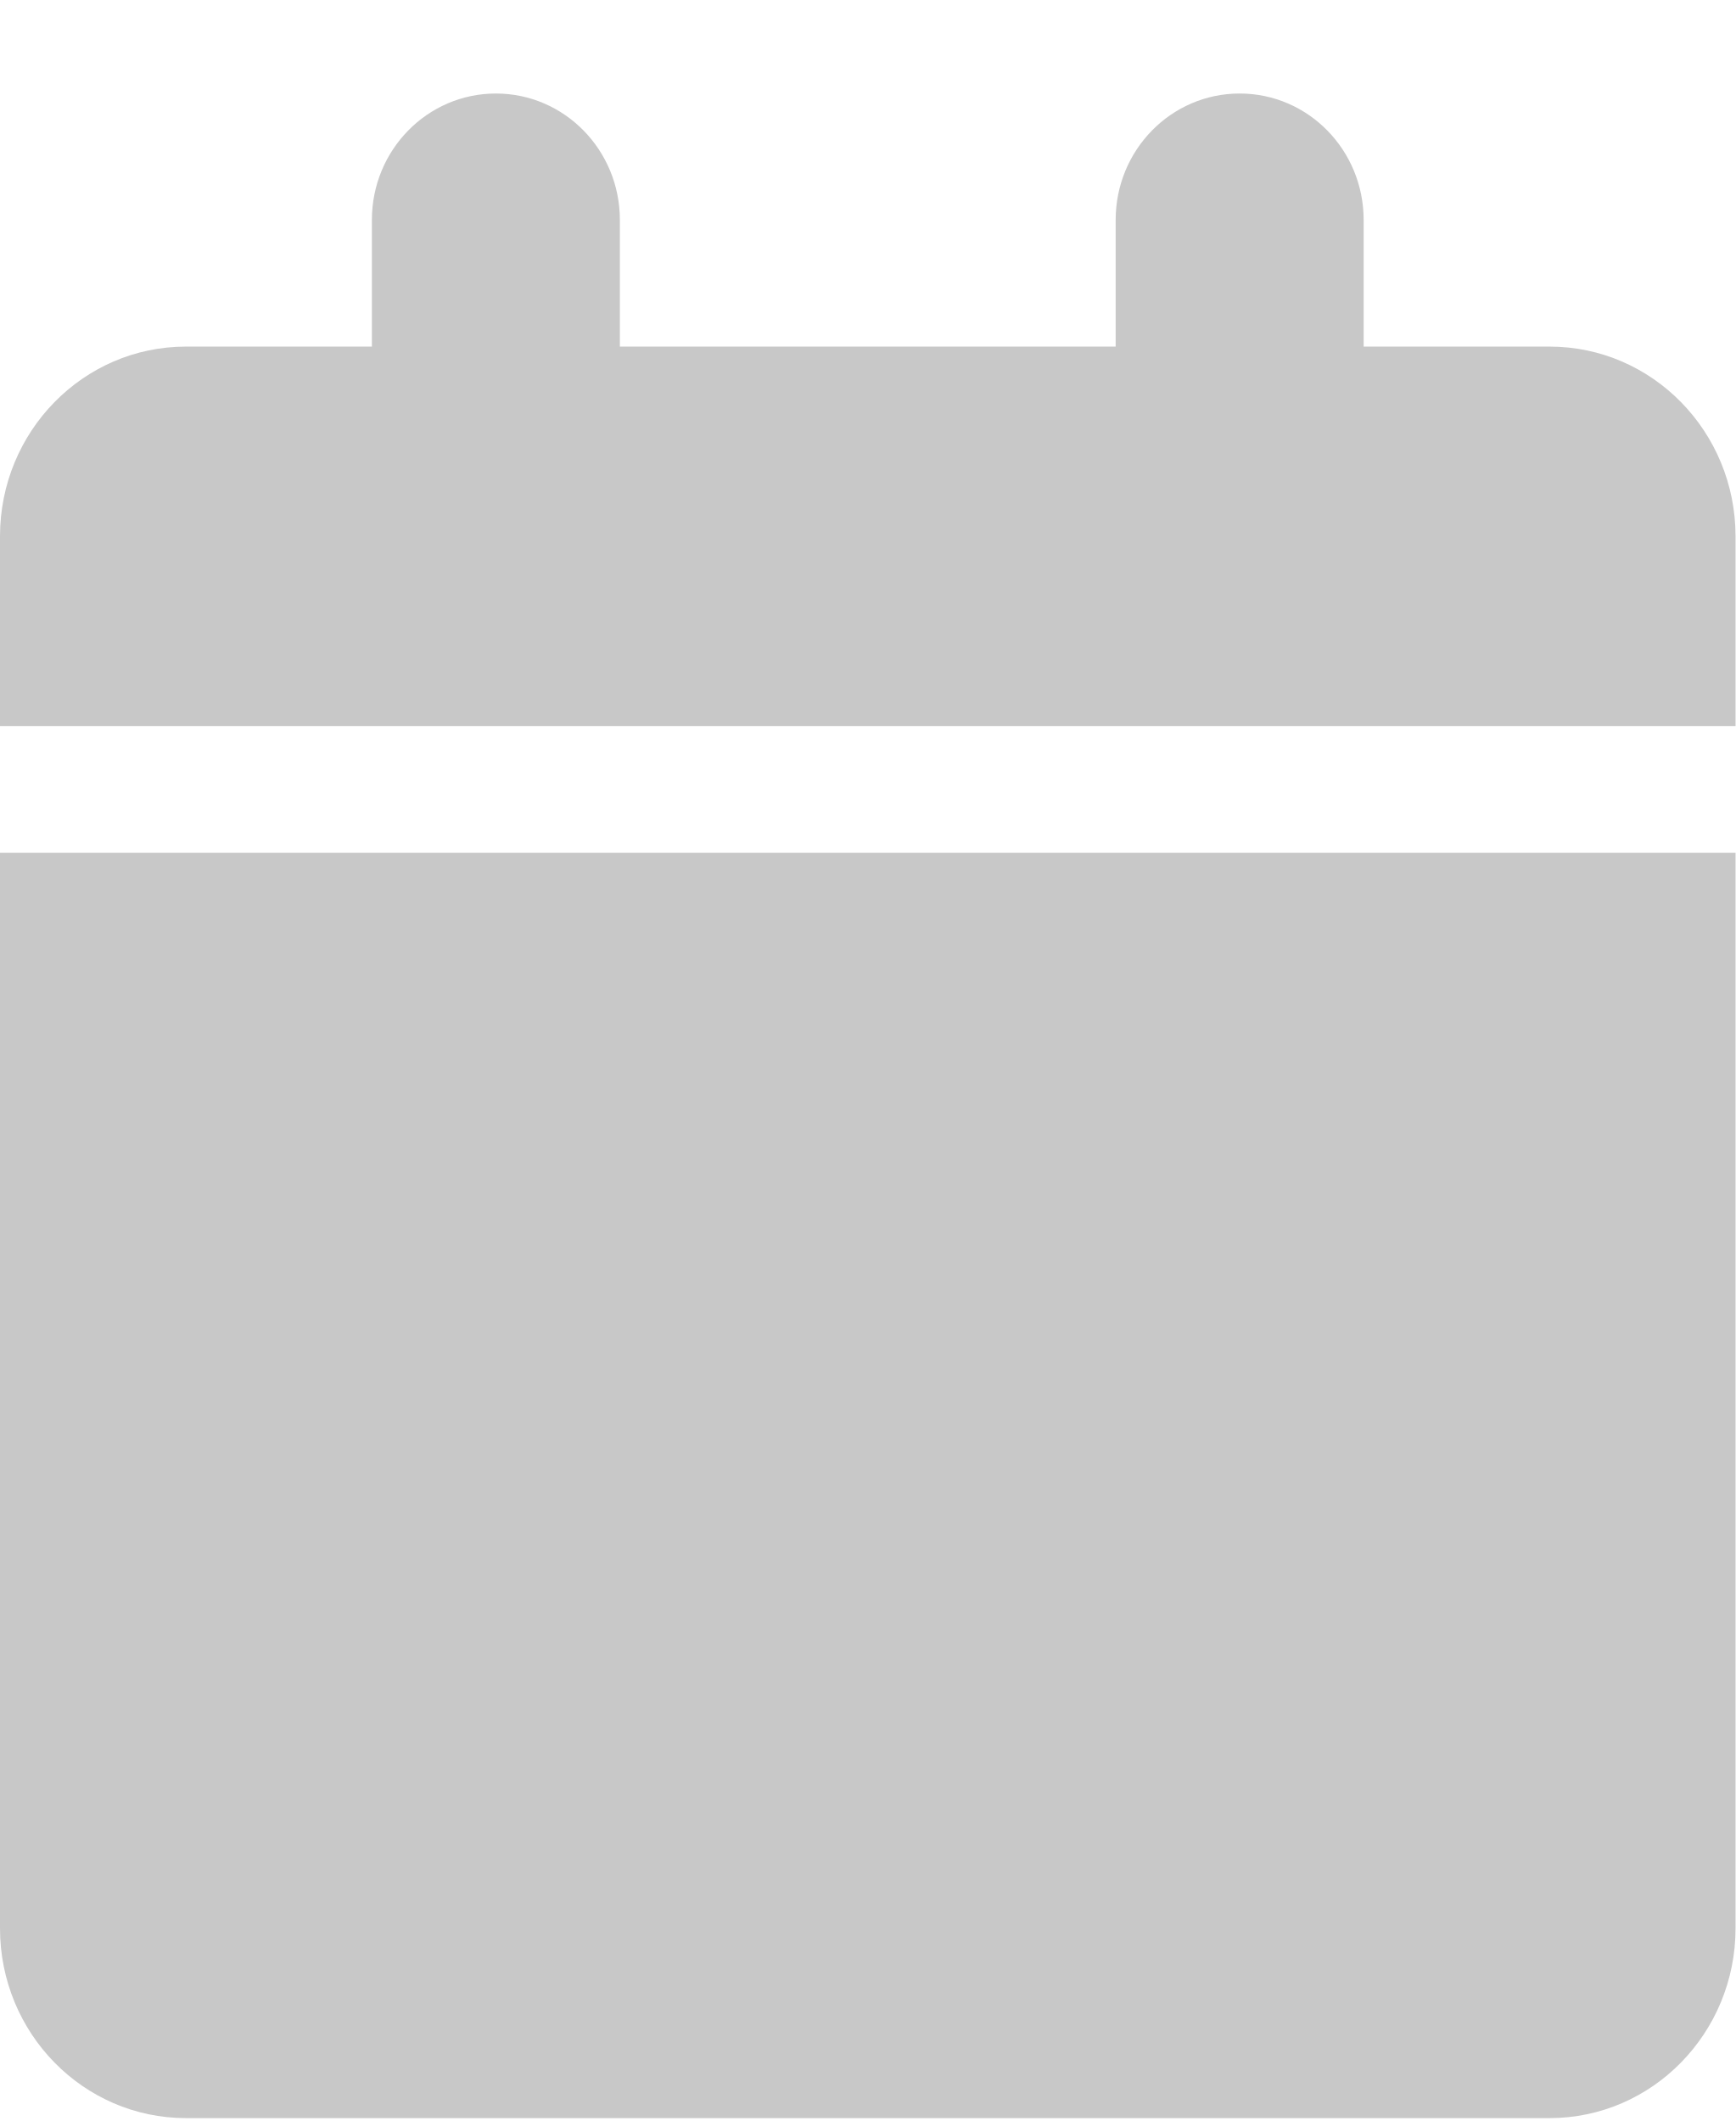
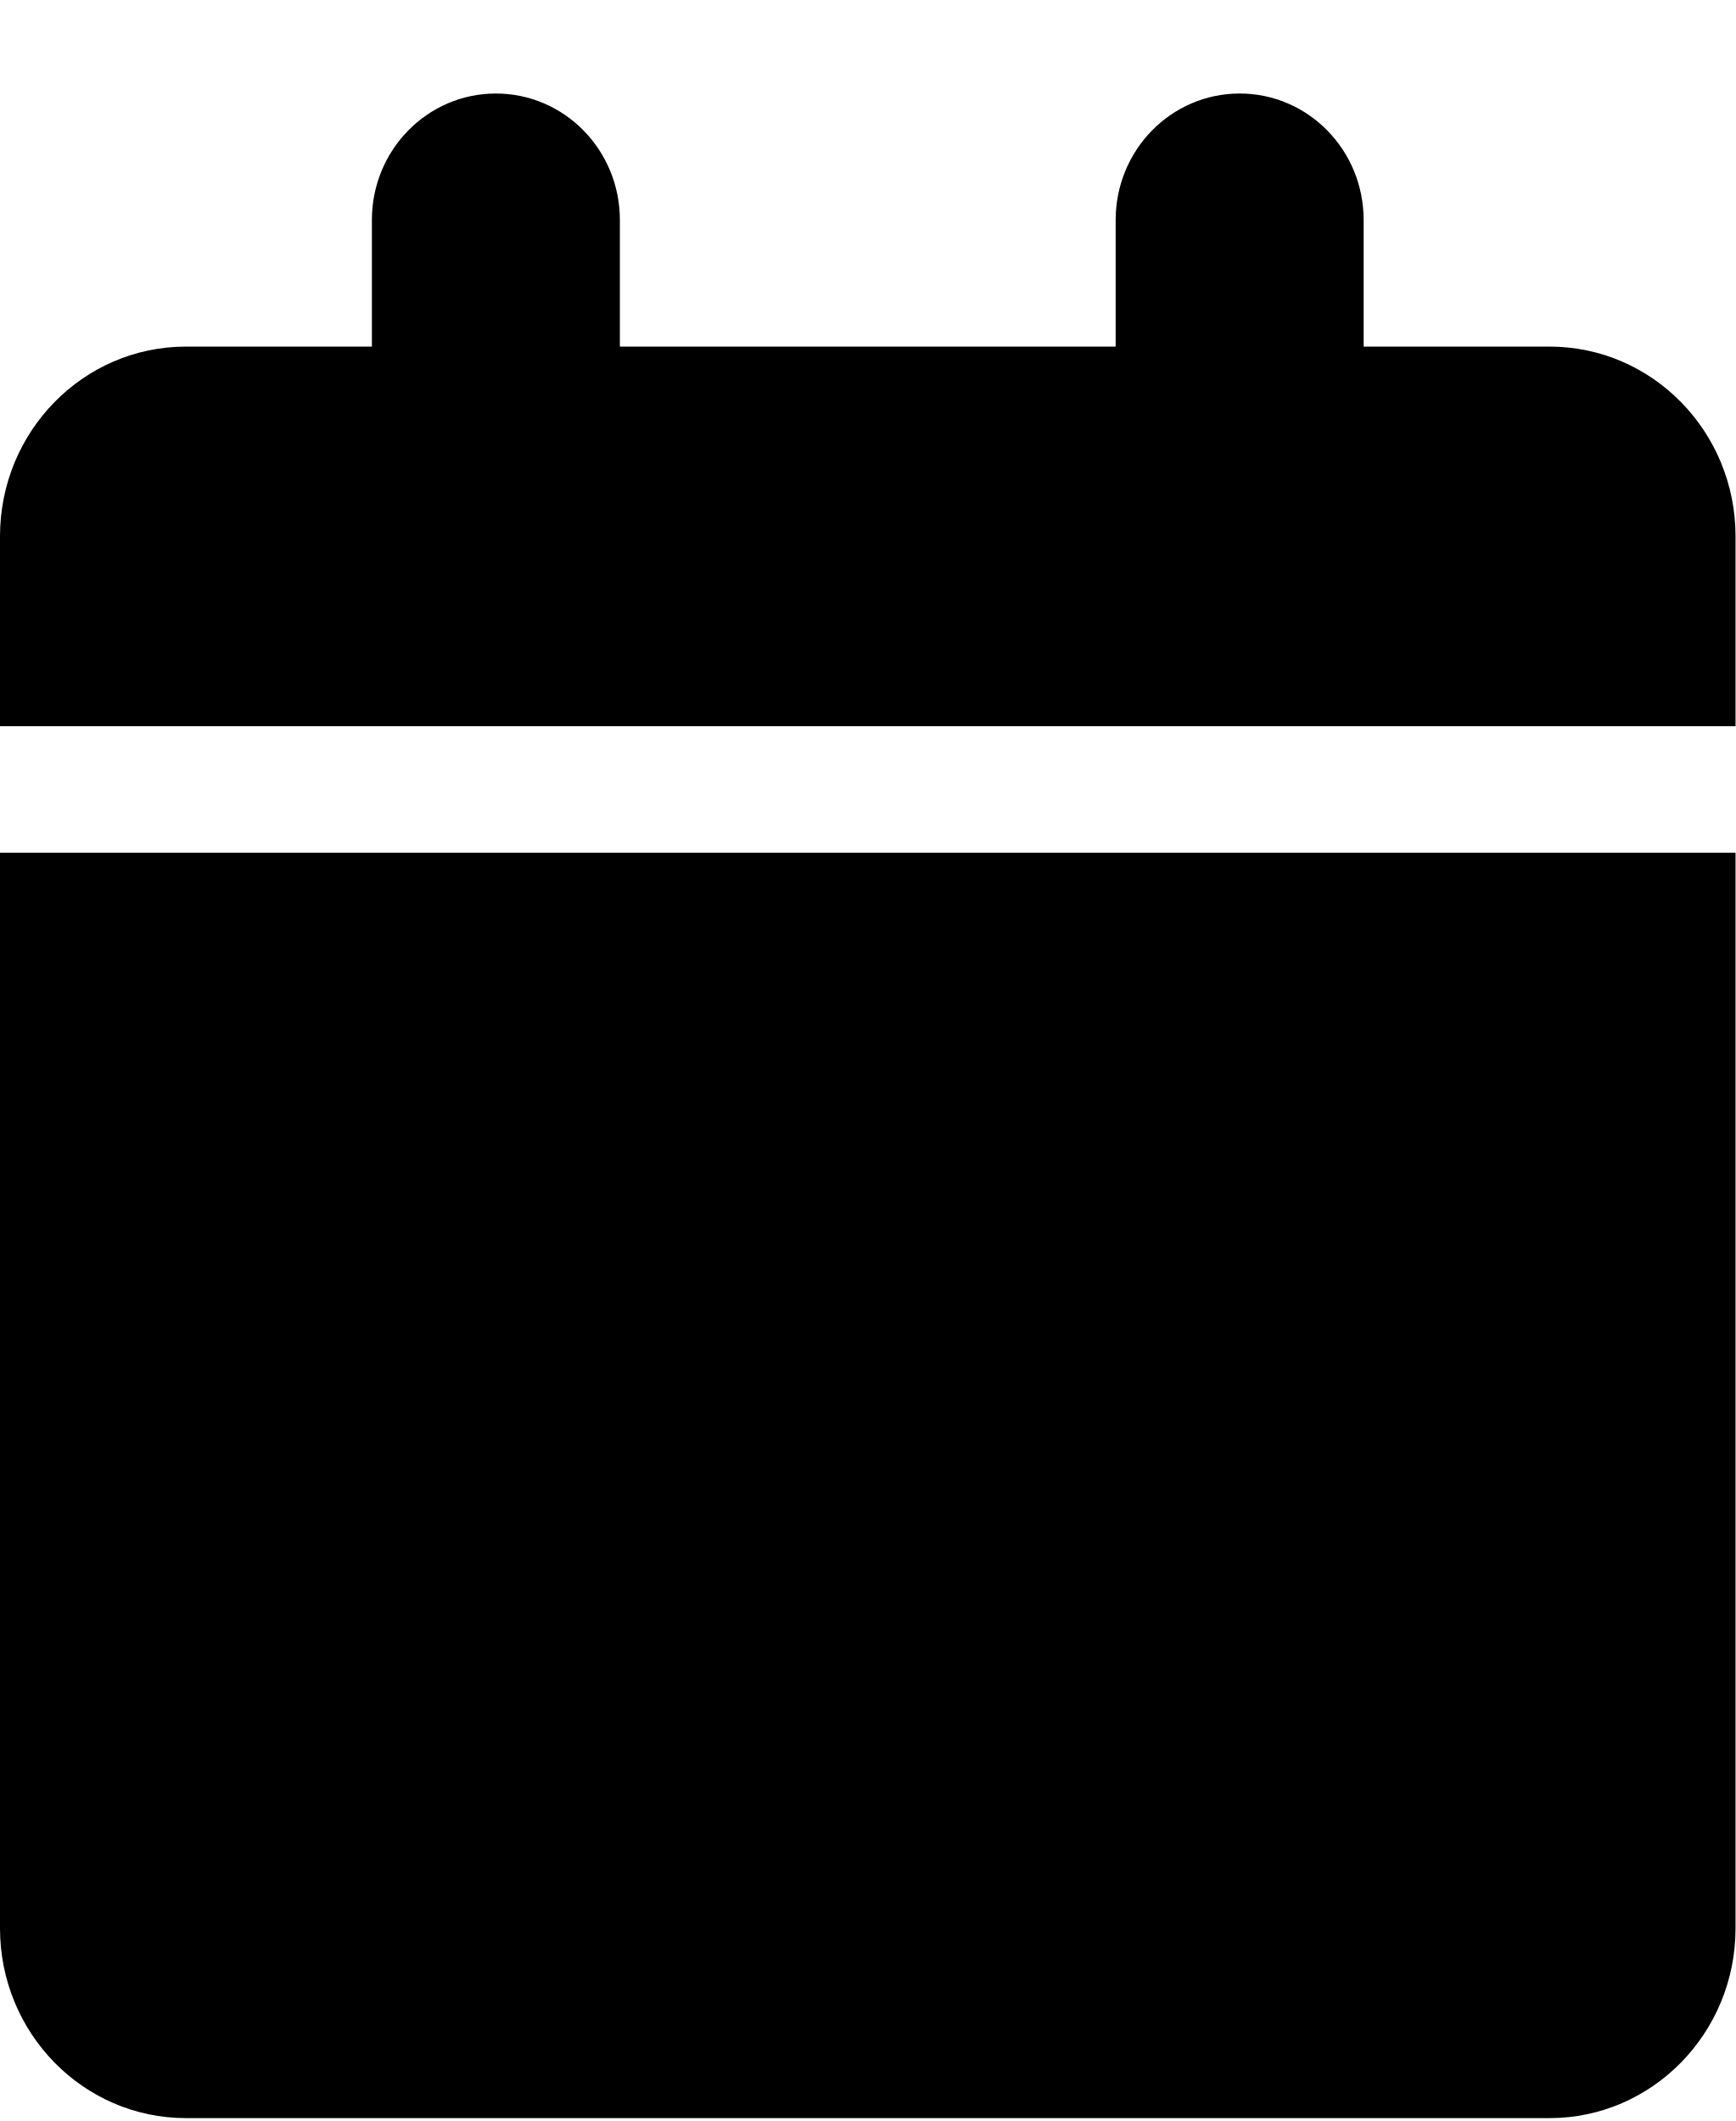
<svg xmlns="http://www.w3.org/2000/svg" width="18" height="22" viewBox="0 0 18 22" fill="none">
-   <path d="M3.857 2.282C3.857 1.557 4.432 0.97 5.143 0.97C5.854 0.97 6.429 1.557 6.429 2.282V3.595H11.571V2.282C11.571 1.557 12.146 0.97 12.857 0.97C13.568 0.97 14.143 1.557 14.143 2.282V3.595H16.071C17.136 3.595 18 4.476 18 5.563V7.532H0V5.563C0 4.476 0.863 3.595 1.929 3.595H3.857V2.282ZM18 20.001C18 21.088 17.136 21.97 16.071 21.97H1.929C0.863 21.97 0 21.088 0 20.001V8.845H18V20.001Z" fill="#C8C8C8" />
+   <path d="M3.857 2.282C3.857 1.557 4.432 0.97 5.143 0.97C5.854 0.97 6.429 1.557 6.429 2.282V3.595H11.571V2.282C11.571 1.557 12.146 0.97 12.857 0.97C13.568 0.97 14.143 1.557 14.143 2.282V3.595H16.071C17.136 3.595 18 4.476 18 5.563V7.532H0V5.563C0 4.476 0.863 3.595 1.929 3.595H3.857V2.282ZM18 20.001C18 21.088 17.136 21.97 16.071 21.97H1.929C0.863 21.97 0 21.088 0 20.001V8.845H18V20.001Z" fill="#000" />
</svg>
